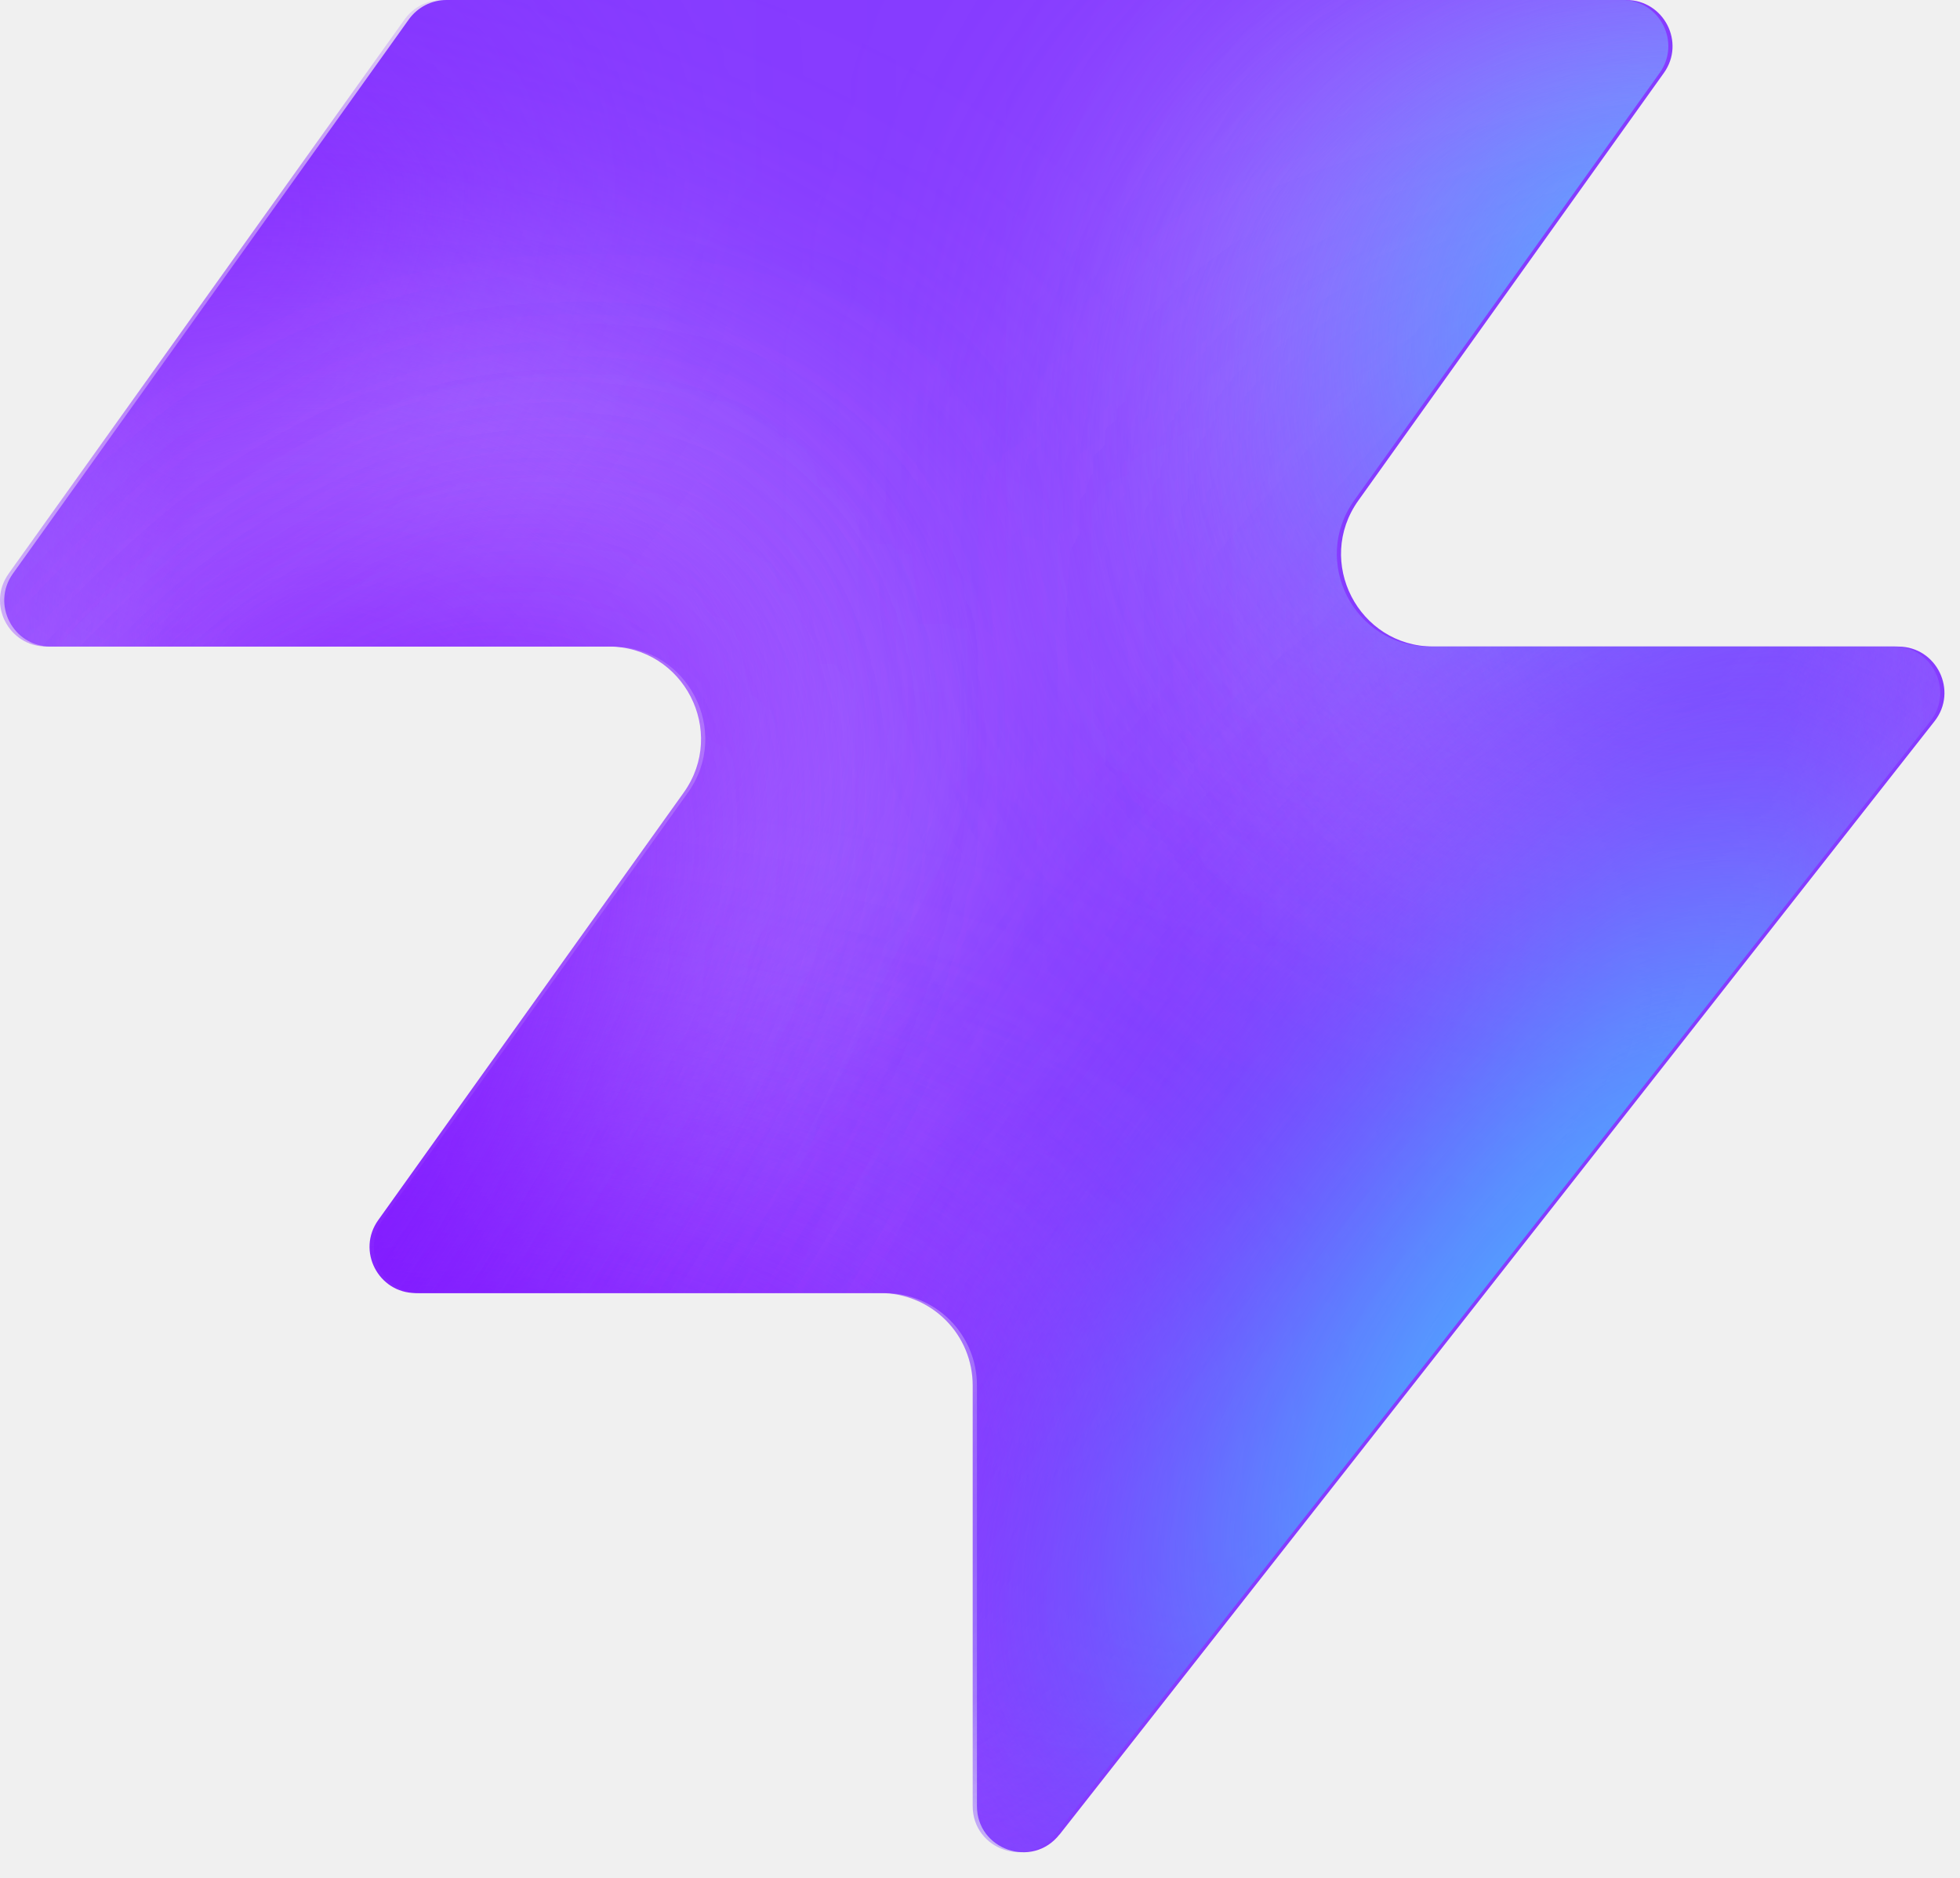
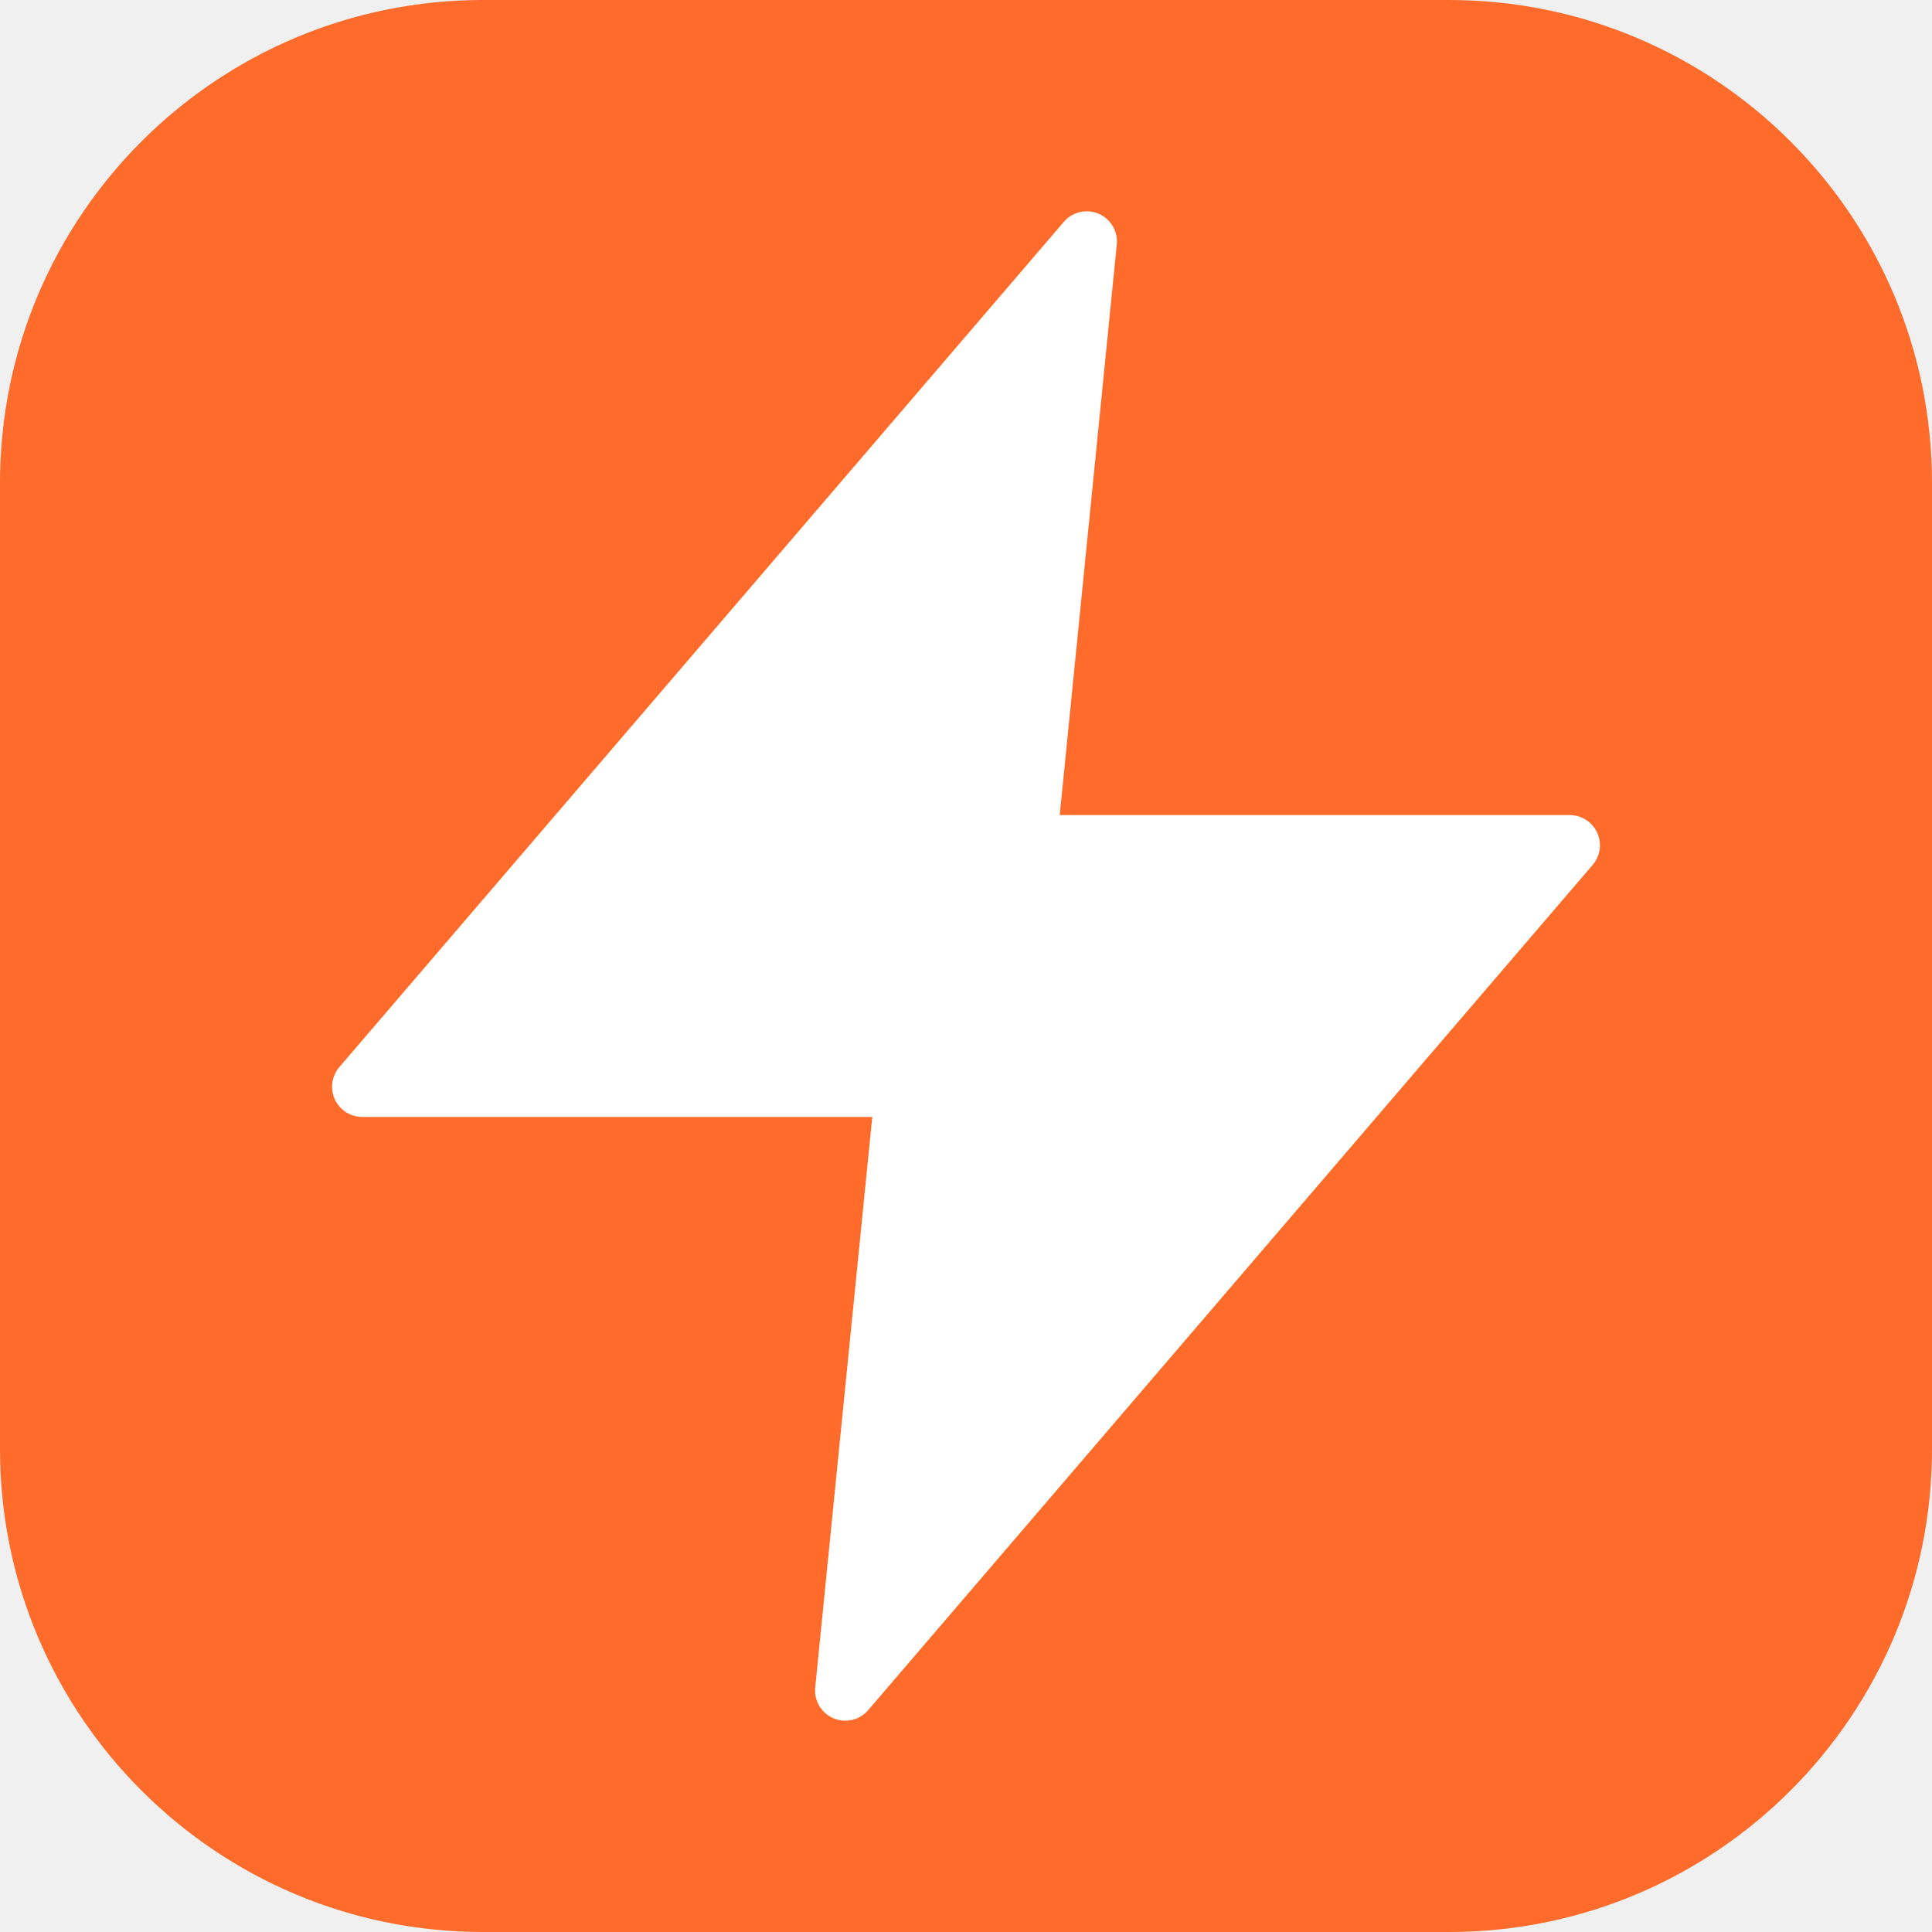
- <svg xmlns="http://www.w3.org/2000/svg" width="48" height="46" fill="none" viewBox="0 0 48 46">
-   <path fill="#863bff" d="M25.946 44.938c-.664.845-2.021.375-2.021-.698V33.937a2.26 2.26 0 0 0-2.262-2.262H10.287c-.92 0-1.456-1.04-.92-1.788l7.48-10.471c1.07-1.497 0-3.578-1.842-3.578H1.237c-.92 0-1.456-1.04-.92-1.788L10.013.474c.214-.297.556-.474.92-.474h28.894c.92 0 1.456 1.04.92 1.788l-7.48 10.471c-1.07 1.498 0 3.579 1.842 3.579h11.377c.943 0 1.473 1.088.89 1.83L25.947 44.94z" style="fill:#863bff;fill:color(display-p3 .525 .23 1);fill-opacity:1" />
-   <mask id="a" width="48" height="46" x="0" y="0" maskUnits="userSpaceOnUse" style="mask-type:alpha">
-     <path fill="#000" d="M25.842 44.938c-.664.844-2.021.375-2.021-.698V33.937a2.26 2.26 0 0 0-2.262-2.262H10.183c-.92 0-1.456-1.04-.92-1.788l7.48-10.471c1.07-1.498 0-3.579-1.842-3.579H1.133c-.92 0-1.456-1.04-.92-1.787L9.91.473c.214-.297.556-.474.92-.474h28.894c.92 0 1.456 1.04.92 1.788l-7.48 10.471c-1.07 1.498 0 3.578 1.842 3.578h11.377c.943 0 1.473 1.088.89 1.832L25.843 44.94z" style="fill:#000;fill-opacity:1" />
-   </mask>
-   <g mask="url(#a)">
-     <g filter="url(#b)">
-       <ellipse cx="5.508" cy="14.704" fill="#ede6ff" rx="5.508" ry="14.704" style="fill:#ede6ff;fill:color(display-p3 .927 .903 1);fill-opacity:1" transform="matrix(.00324 1 1 -.00324 -4.47 31.516)" />
-     </g>
-     <g filter="url(#c)">
-       <ellipse cx="10.399" cy="29.851" fill="#ede6ff" rx="10.399" ry="29.851" style="fill:#ede6ff;fill:color(display-p3 .927 .903 1);fill-opacity:1" transform="matrix(.00324 1 1 -.00324 -39.328 7.883)" />
-     </g>
-     <g filter="url(#d)">
-       <ellipse cx="5.508" cy="30.487" fill="#7e14ff" rx="5.508" ry="30.487" style="fill:#7e14ff;fill:color(display-p3 .492 .077 1);fill-opacity:1" transform="rotate(89.814 -25.913 -14.639)scale(1 -1)" />
-     </g>
-     <g filter="url(#e)">
-       <ellipse cx="5.508" cy="30.599" fill="#7e14ff" rx="5.508" ry="30.599" style="fill:#7e14ff;fill:color(display-p3 .492 .077 1);fill-opacity:1" transform="rotate(89.814 -32.644 -3.334)scale(1 -1)" />
-     </g>
-     <g filter="url(#f)">
-       <ellipse cx="5.508" cy="30.599" fill="#7e14ff" rx="5.508" ry="30.599" style="fill:#7e14ff;fill:color(display-p3 .492 .077 1);fill-opacity:1" transform="matrix(.00324 1 1 -.00324 -34.34 30.47)" />
-     </g>
-     <g filter="url(#g)">
-       <ellipse cx="14.072" cy="22.078" fill="#ede6ff" rx="14.072" ry="22.078" style="fill:#ede6ff;fill:color(display-p3 .927 .903 1);fill-opacity:1" transform="rotate(93.35 24.506 48.493)scale(-1 1)" />
-     </g>
-     <g filter="url(#h)">
-       <ellipse cx="3.47" cy="21.501" fill="#7e14ff" rx="3.47" ry="21.501" style="fill:#7e14ff;fill:color(display-p3 .492 .077 1);fill-opacity:1" transform="rotate(89.009 28.708 47.59)scale(-1 1)" />
-     </g>
-     <g filter="url(#i)">
-       <ellipse cx="3.47" cy="21.501" fill="#7e14ff" rx="3.47" ry="21.501" style="fill:#7e14ff;fill:color(display-p3 .492 .077 1);fill-opacity:1" transform="rotate(89.009 28.708 47.59)scale(-1 1)" />
-     </g>
-     <g filter="url(#j)">
-       <ellipse cx=".387" cy="8.972" fill="#7e14ff" rx="4.407" ry="29.108" style="fill:#7e14ff;fill:color(display-p3 .492 .077 1);fill-opacity:1" transform="rotate(39.51 .387 8.972)" />
-     </g>
-     <g filter="url(#k)">
-       <ellipse cx="47.523" cy="-6.092" fill="#7e14ff" rx="4.407" ry="29.108" style="fill:#7e14ff;fill:color(display-p3 .492 .077 1);fill-opacity:1" transform="rotate(37.892 47.523 -6.092)" />
-     </g>
-     <g filter="url(#l)">
-       <ellipse cx="41.412" cy="6.333" fill="#47bfff" rx="5.971" ry="9.665" style="fill:#47bfff;fill:color(display-p3 .28 .748 1);fill-opacity:1" transform="rotate(37.892 41.412 6.333)" />
-     </g>
-     <g filter="url(#m)">
-       <ellipse cx="-1.879" cy="38.332" fill="#7e14ff" rx="4.407" ry="29.108" style="fill:#7e14ff;fill:color(display-p3 .492 .077 1);fill-opacity:1" transform="rotate(37.892 -1.88 38.332)" />
-     </g>
-     <g filter="url(#n)">
-       <ellipse cx="-1.879" cy="38.332" fill="#7e14ff" rx="4.407" ry="29.108" style="fill:#7e14ff;fill:color(display-p3 .492 .077 1);fill-opacity:1" transform="rotate(37.892 -1.88 38.332)" />
-     </g>
-     <g filter="url(#o)">
-       <ellipse cx="35.651" cy="29.907" fill="#7e14ff" rx="4.407" ry="29.108" style="fill:#7e14ff;fill:color(display-p3 .492 .077 1);fill-opacity:1" transform="rotate(37.892 35.651 29.907)" />
-     </g>
-     <g filter="url(#p)">
-       <ellipse cx="38.418" cy="32.4" fill="#47bfff" rx="5.971" ry="15.297" style="fill:#47bfff;fill:color(display-p3 .28 .748 1);fill-opacity:1" transform="rotate(37.892 38.418 32.4)" />
-     </g>
-   </g>
-   <defs>
-     <filter id="b" width="60.045" height="41.654" x="-19.77" y="16.149" color-interpolation-filters="sRGB" filterUnits="userSpaceOnUse">
-       <feFlood flood-opacity="0" result="BackgroundImageFix" />
-       <feBlend in="SourceGraphic" in2="BackgroundImageFix" result="shape" />
-       <feGaussianBlur result="effect1_foregroundBlur_2002_17158" stdDeviation="7.659" />
-     </filter>
-     <filter id="c" width="90.34" height="51.437" x="-54.613" y="-7.533" color-interpolation-filters="sRGB" filterUnits="userSpaceOnUse">
-       <feFlood flood-opacity="0" result="BackgroundImageFix" />
-       <feBlend in="SourceGraphic" in2="BackgroundImageFix" result="shape" />
-       <feGaussianBlur result="effect1_foregroundBlur_2002_17158" stdDeviation="7.659" />
-     </filter>
-     <filter id="d" width="79.355" height="29.4" x="-49.64" y="2.03" color-interpolation-filters="sRGB" filterUnits="userSpaceOnUse">
-       <feFlood flood-opacity="0" result="BackgroundImageFix" />
-       <feBlend in="SourceGraphic" in2="BackgroundImageFix" result="shape" />
-       <feGaussianBlur result="effect1_foregroundBlur_2002_17158" stdDeviation="4.596" />
-     </filter>
-     <filter id="e" width="79.579" height="29.4" x="-45.045" y="20.029" color-interpolation-filters="sRGB" filterUnits="userSpaceOnUse">
-       <feFlood flood-opacity="0" result="BackgroundImageFix" />
-       <feBlend in="SourceGraphic" in2="BackgroundImageFix" result="shape" />
-       <feGaussianBlur result="effect1_foregroundBlur_2002_17158" stdDeviation="4.596" />
-     </filter>
-     <filter id="f" width="79.579" height="29.4" x="-43.513" y="21.178" color-interpolation-filters="sRGB" filterUnits="userSpaceOnUse">
-       <feFlood flood-opacity="0" result="BackgroundImageFix" />
-       <feBlend in="SourceGraphic" in2="BackgroundImageFix" result="shape" />
-       <feGaussianBlur result="effect1_foregroundBlur_2002_17158" stdDeviation="4.596" />
-     </filter>
-     <filter id="g" width="74.749" height="58.852" x="15.756" y="-17.901" color-interpolation-filters="sRGB" filterUnits="userSpaceOnUse">
-       <feFlood flood-opacity="0" result="BackgroundImageFix" />
-       <feBlend in="SourceGraphic" in2="BackgroundImageFix" result="shape" />
-       <feGaussianBlur result="effect1_foregroundBlur_2002_17158" stdDeviation="7.659" />
-     </filter>
-     <filter id="h" width="61.377" height="25.362" x="23.548" y="2.284" color-interpolation-filters="sRGB" filterUnits="userSpaceOnUse">
-       <feFlood flood-opacity="0" result="BackgroundImageFix" />
-       <feBlend in="SourceGraphic" in2="BackgroundImageFix" result="shape" />
-       <feGaussianBlur result="effect1_foregroundBlur_2002_17158" stdDeviation="4.596" />
-     </filter>
-     <filter id="i" width="61.377" height="25.362" x="23.548" y="2.284" color-interpolation-filters="sRGB" filterUnits="userSpaceOnUse">
-       <feFlood flood-opacity="0" result="BackgroundImageFix" />
-       <feBlend in="SourceGraphic" in2="BackgroundImageFix" result="shape" />
-       <feGaussianBlur result="effect1_foregroundBlur_2002_17158" stdDeviation="4.596" />
-     </filter>
-     <filter id="j" width="56.045" height="63.649" x="-27.636" y="-22.853" color-interpolation-filters="sRGB" filterUnits="userSpaceOnUse">
-       <feFlood flood-opacity="0" result="BackgroundImageFix" />
-       <feBlend in="SourceGraphic" in2="BackgroundImageFix" result="shape" />
-       <feGaussianBlur result="effect1_foregroundBlur_2002_17158" stdDeviation="4.596" />
-     </filter>
-     <filter id="k" width="54.814" height="64.646" x="20.116" y="-38.415" color-interpolation-filters="sRGB" filterUnits="userSpaceOnUse">
-       <feFlood flood-opacity="0" result="BackgroundImageFix" />
-       <feBlend in="SourceGraphic" in2="BackgroundImageFix" result="shape" />
-       <feGaussianBlur result="effect1_foregroundBlur_2002_17158" stdDeviation="4.596" />
-     </filter>
-     <filter id="l" width="33.541" height="35.313" x="24.641" y="-11.323" color-interpolation-filters="sRGB" filterUnits="userSpaceOnUse">
-       <feFlood flood-opacity="0" result="BackgroundImageFix" />
-       <feBlend in="SourceGraphic" in2="BackgroundImageFix" result="shape" />
-       <feGaussianBlur result="effect1_foregroundBlur_2002_17158" stdDeviation="4.596" />
-     </filter>
-     <filter id="m" width="54.814" height="64.646" x="-29.286" y="6.009" color-interpolation-filters="sRGB" filterUnits="userSpaceOnUse">
-       <feFlood flood-opacity="0" result="BackgroundImageFix" />
-       <feBlend in="SourceGraphic" in2="BackgroundImageFix" result="shape" />
-       <feGaussianBlur result="effect1_foregroundBlur_2002_17158" stdDeviation="4.596" />
-     </filter>
-     <filter id="n" width="54.814" height="64.646" x="-29.286" y="6.009" color-interpolation-filters="sRGB" filterUnits="userSpaceOnUse">
-       <feFlood flood-opacity="0" result="BackgroundImageFix" />
-       <feBlend in="SourceGraphic" in2="BackgroundImageFix" result="shape" />
-       <feGaussianBlur result="effect1_foregroundBlur_2002_17158" stdDeviation="4.596" />
-     </filter>
-     <filter id="o" width="54.814" height="64.646" x="8.244" y="-2.416" color-interpolation-filters="sRGB" filterUnits="userSpaceOnUse">
-       <feFlood flood-opacity="0" result="BackgroundImageFix" />
-       <feBlend in="SourceGraphic" in2="BackgroundImageFix" result="shape" />
-       <feGaussianBlur result="effect1_foregroundBlur_2002_17158" stdDeviation="4.596" />
-     </filter>
-     <filter id="p" width="39.409" height="43.623" x="18.713" y="10.588" color-interpolation-filters="sRGB" filterUnits="userSpaceOnUse">
-       <feFlood flood-opacity="0" result="BackgroundImageFix" />
-       <feBlend in="SourceGraphic" in2="BackgroundImageFix" result="shape" />
-       <feGaussianBlur result="effect1_foregroundBlur_2002_17158" stdDeviation="4.596" />
-     </filter>
-   </defs>
+ <svg xmlns="http://www.w3.org/2000/svg" viewBox="0 0 32 32" fill="none">
+   <rect width="32" height="32" rx="8" fill="#FF6B2B" />
+   <polygon points="18 4 6 18 15 18 14 28 26 14 17 14 18 4" fill="white" stroke="white" stroke-width="1" stroke-linejoin="round" />
</svg>
